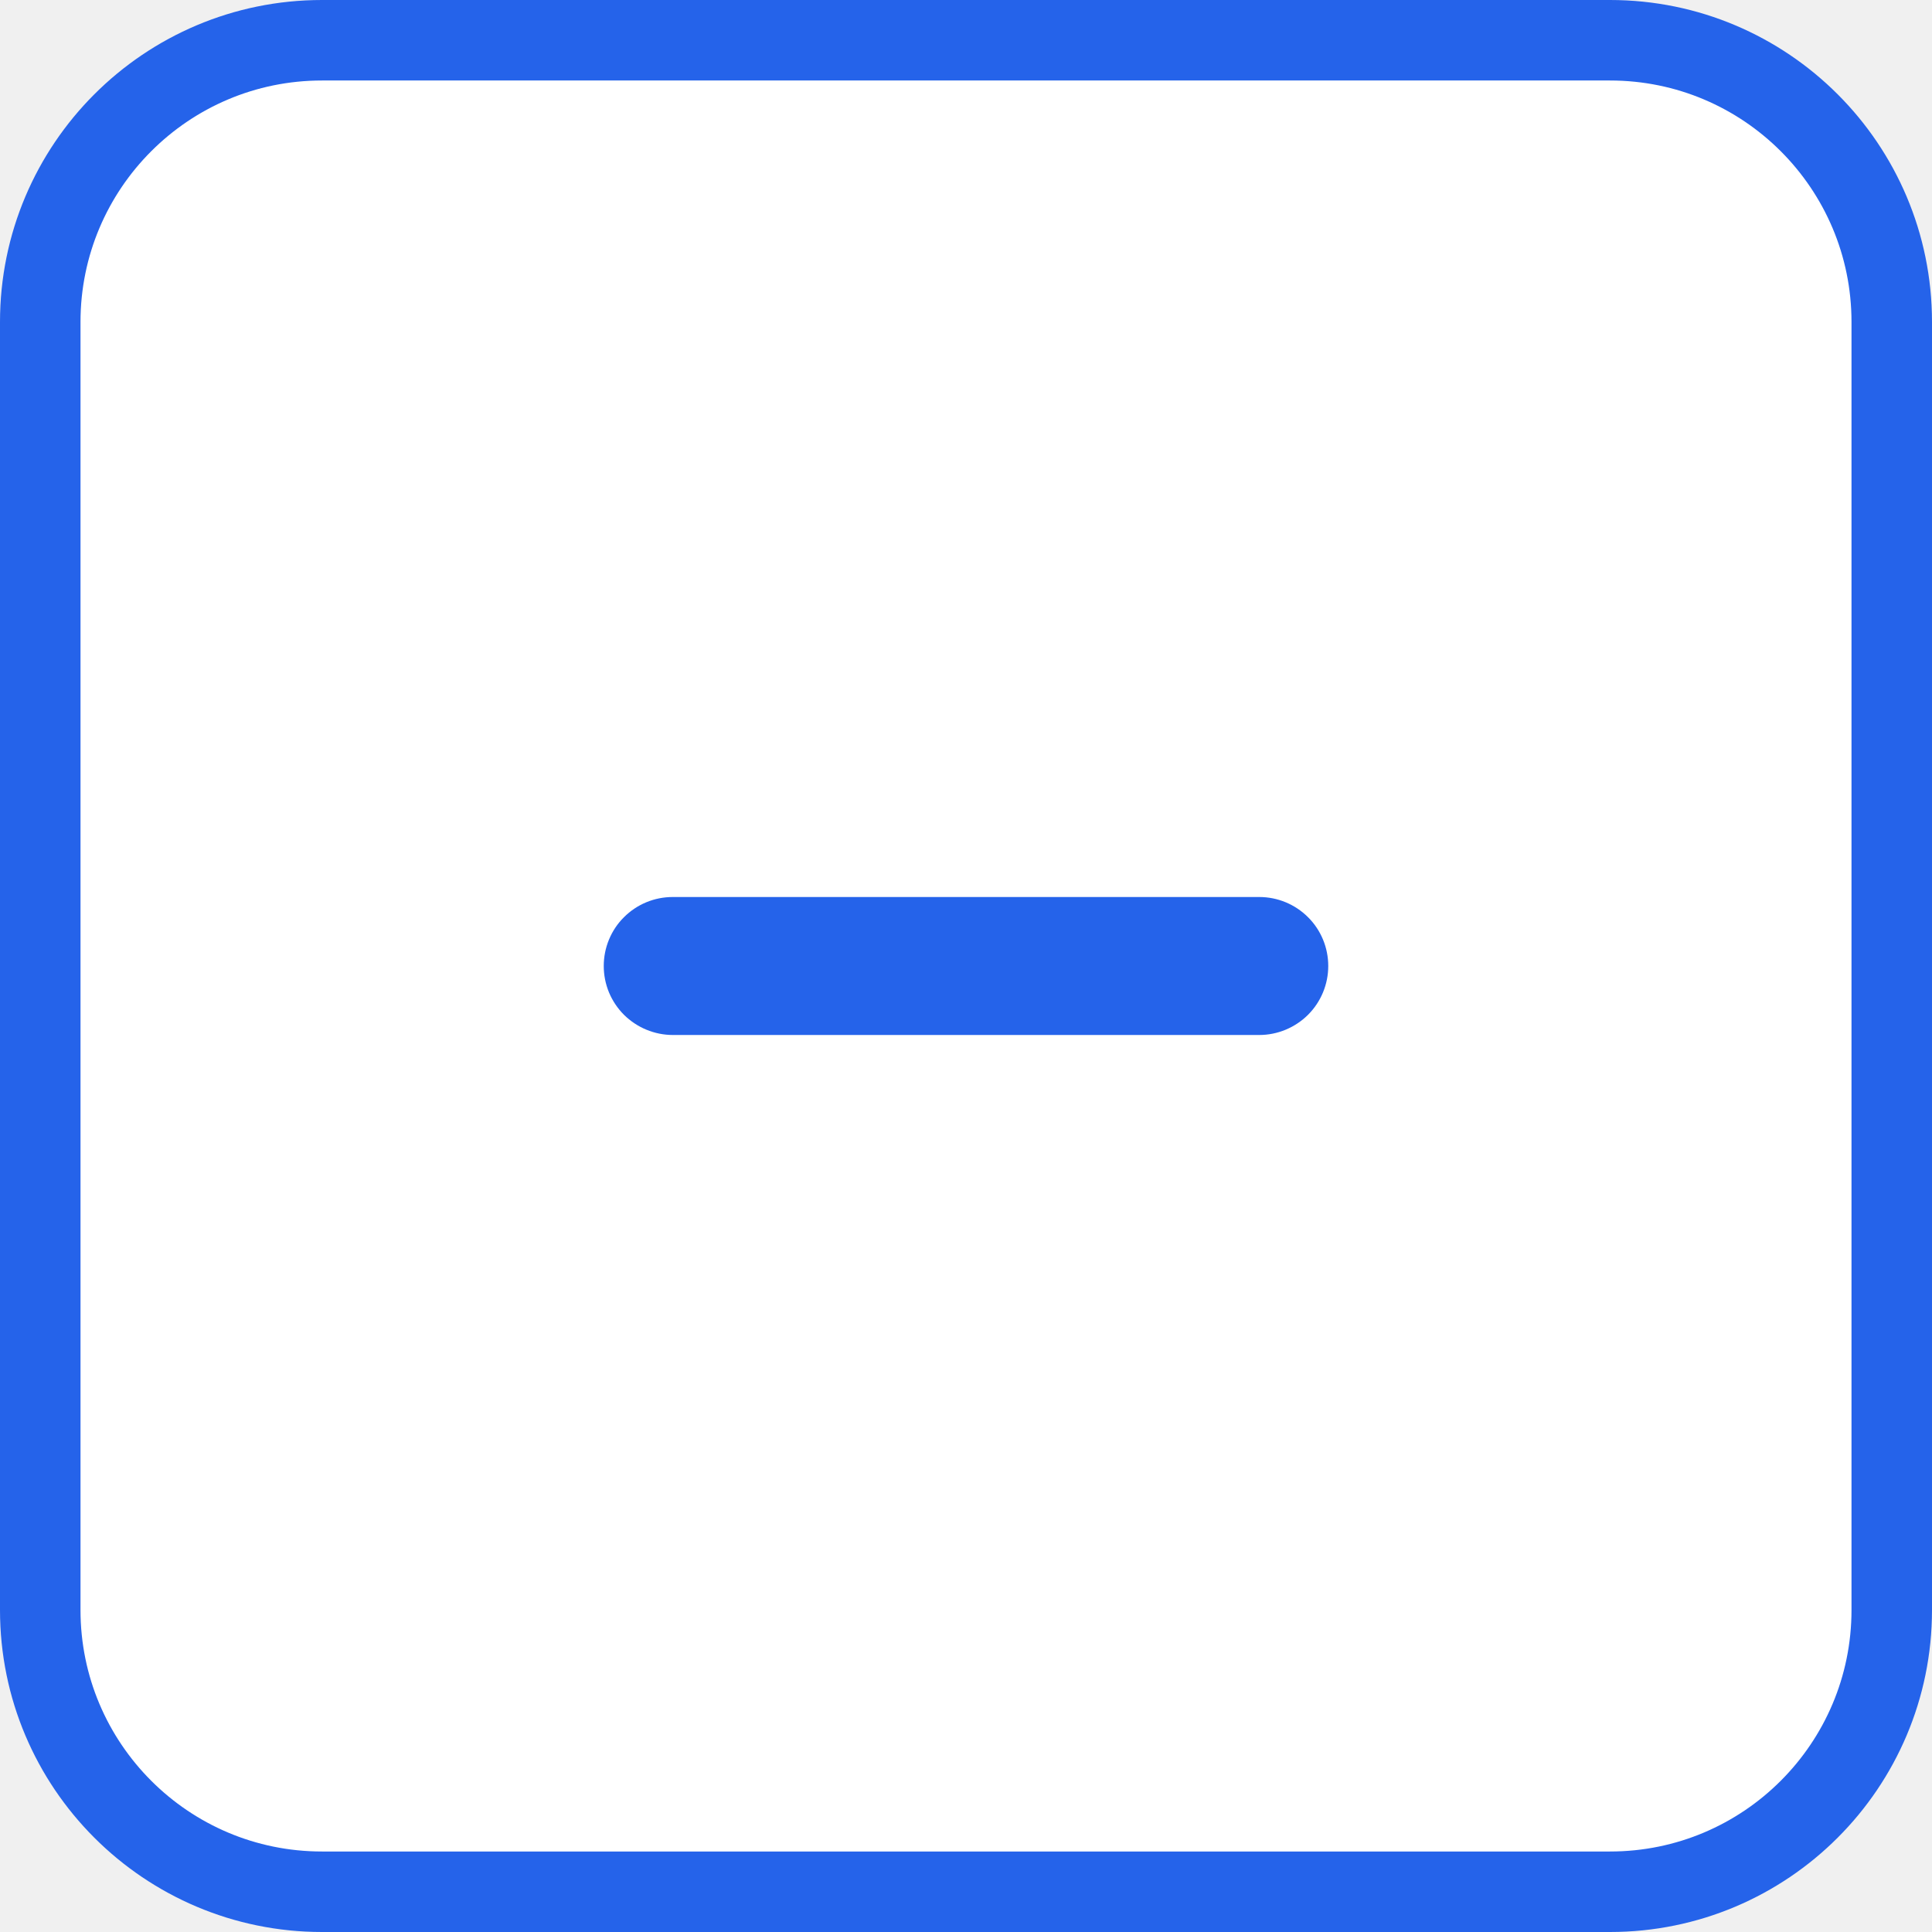
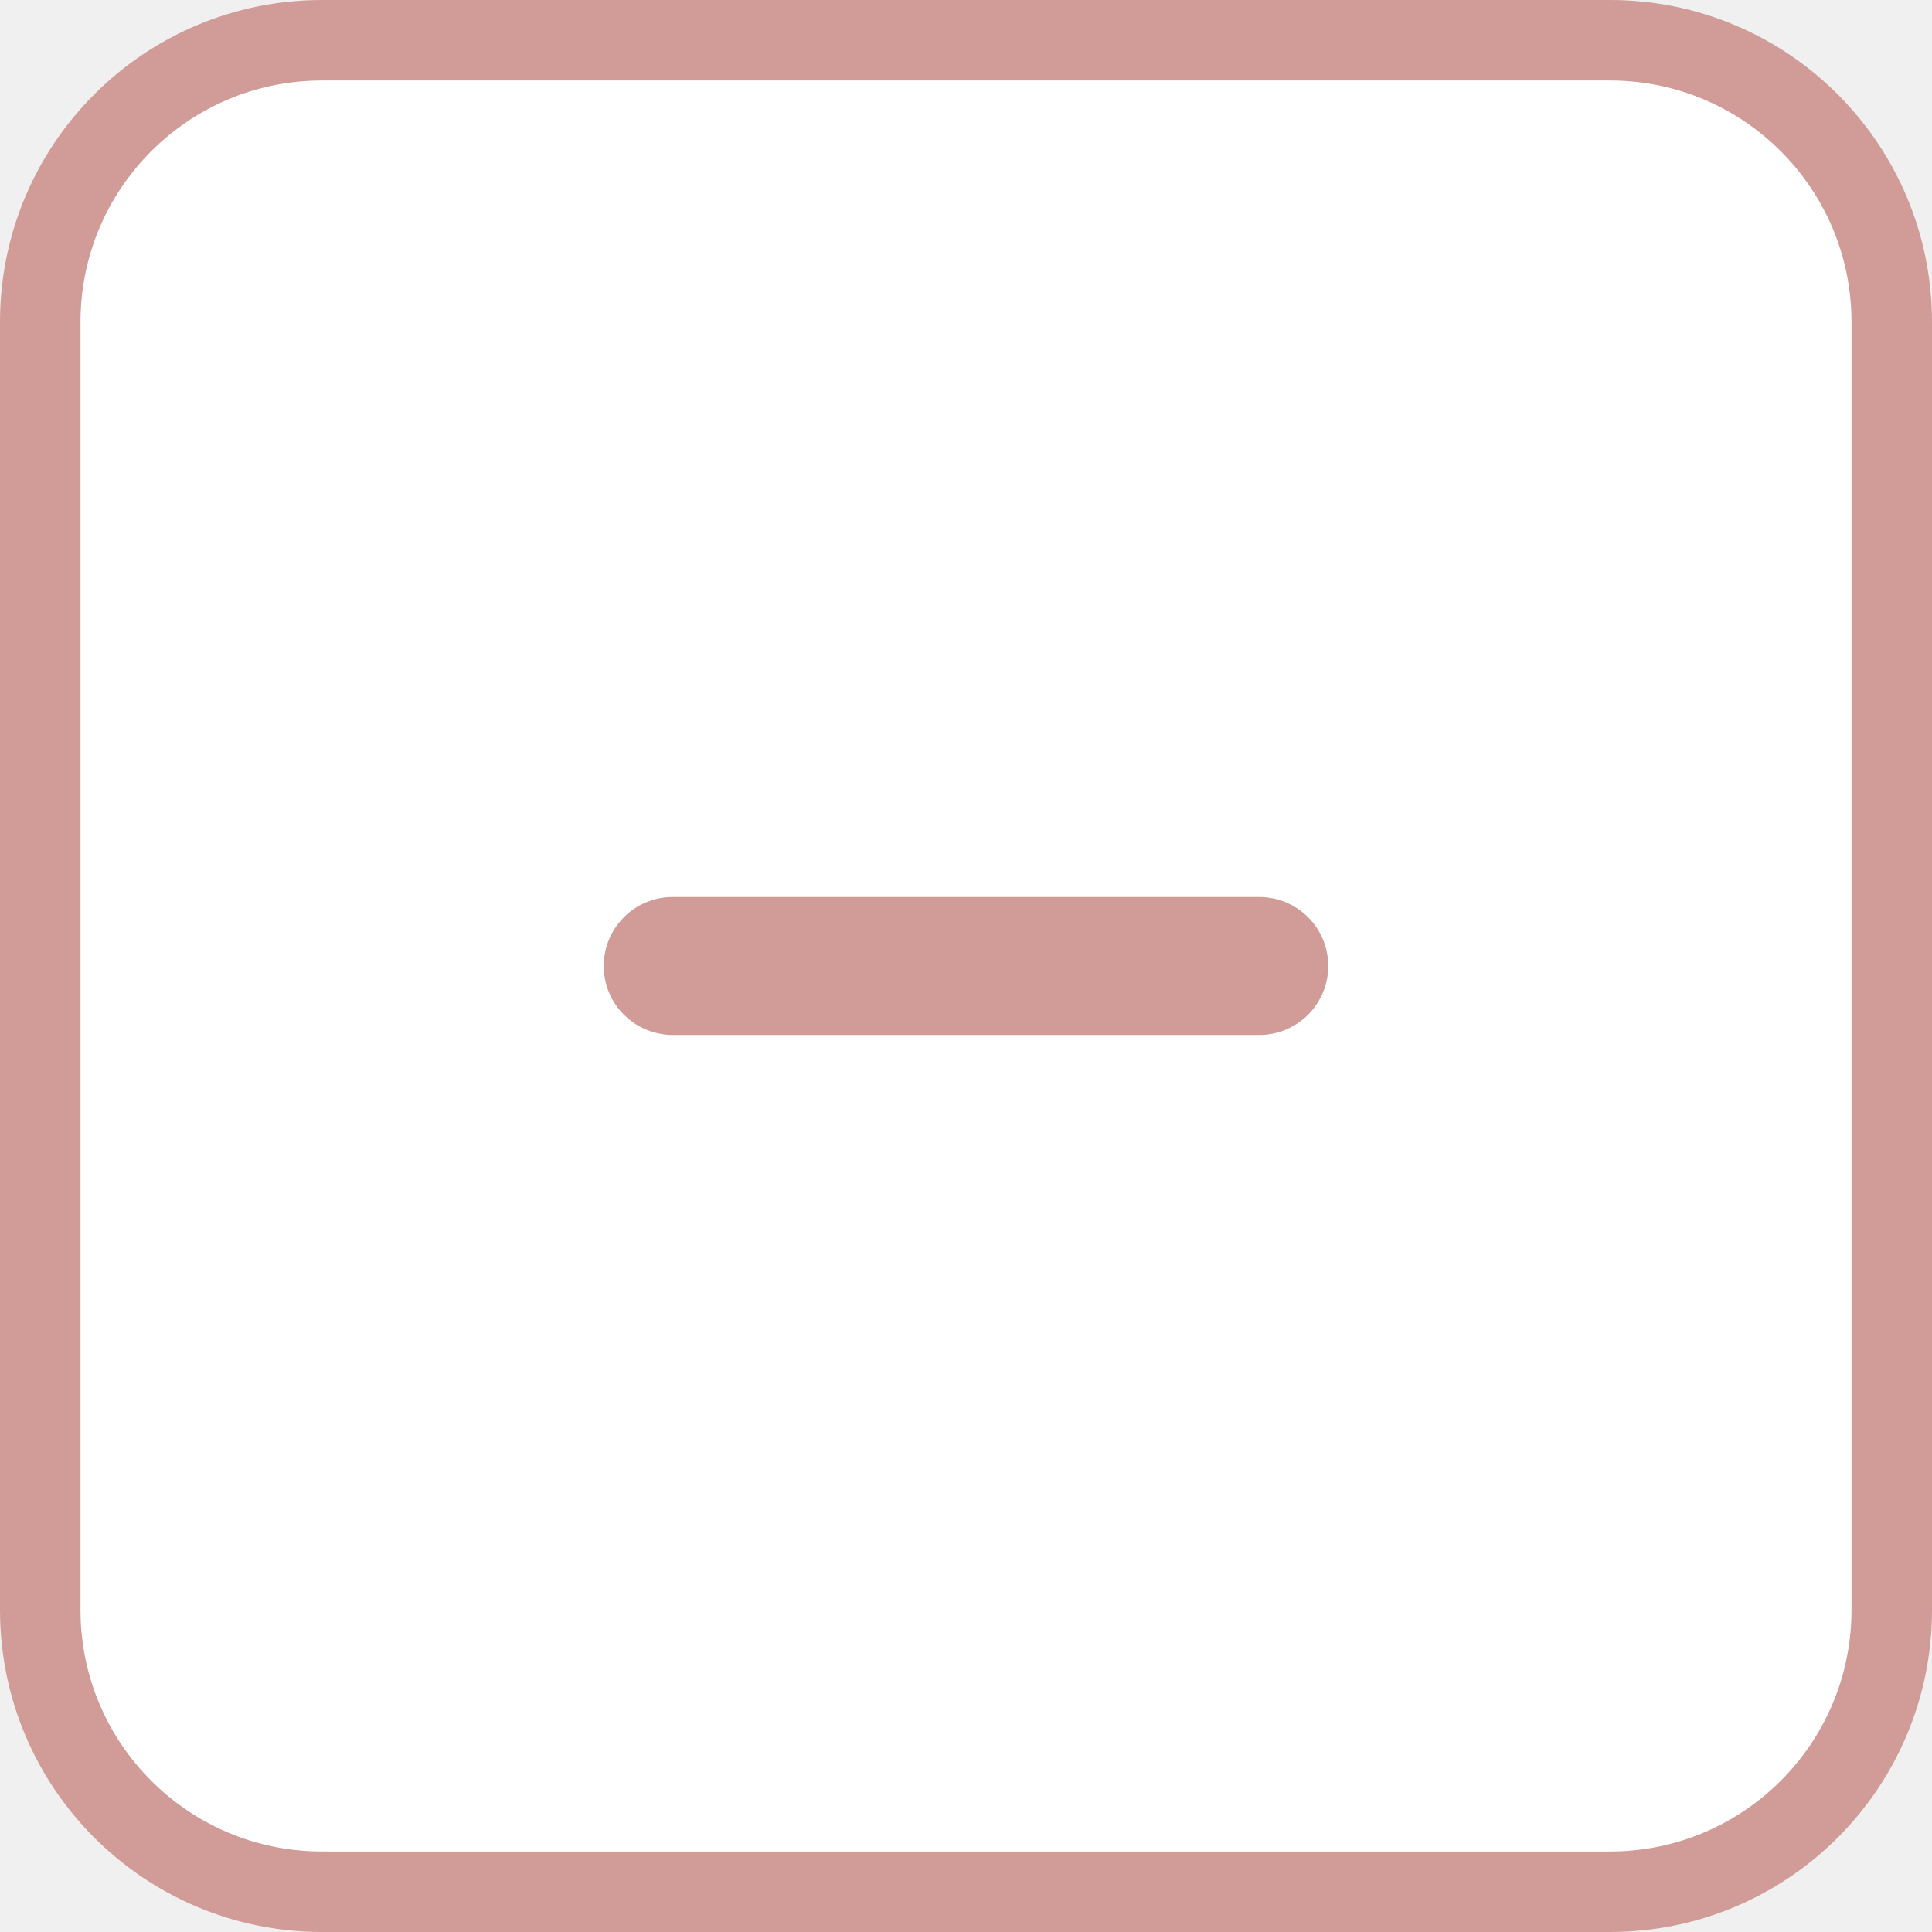
<svg xmlns="http://www.w3.org/2000/svg" width="24" height="24" viewBox="0 0 24 24" fill="none">
-   <rect x="0.5" y="0.5" width="23" height="23" rx="3.5" fill="white" stroke="#2563EA" />
-   <path d="M16.5 12C16.5 12.227 16.41 12.445 16.249 12.606C16.088 12.766 15.87 12.857 15.643 12.857H8.357C8.244 12.857 8.133 12.834 8.029 12.791C7.925 12.748 7.831 12.685 7.751 12.606C7.671 12.526 7.608 12.431 7.565 12.328C7.522 12.224 7.5 12.112 7.5 12C7.5 11.887 7.522 11.776 7.565 11.672C7.608 11.568 7.671 11.473 7.751 11.394C7.831 11.314 7.925 11.251 8.029 11.208C8.133 11.165 8.244 11.143 8.357 11.143H15.643C15.87 11.143 16.088 11.233 16.249 11.394C16.41 11.554 16.5 11.772 16.5 12Z" fill="#2563EA" />
+   <rect x="0.5" y="0.5" width="23" height="23" rx="3.5" fill="white" stroke="#D19C97" />
+   <path d="M16.5 12C16.5 12.227 16.41 12.445 16.249 12.606C16.088 12.766 15.87 12.857 15.643 12.857H8.357C8.244 12.857 8.133 12.834 8.029 12.791C7.925 12.748 7.831 12.685 7.751 12.606C7.671 12.526 7.608 12.431 7.565 12.328C7.522 12.224 7.5 12.112 7.5 12C7.5 11.887 7.522 11.776 7.565 11.672C7.608 11.568 7.671 11.473 7.751 11.394C7.831 11.314 7.925 11.251 8.029 11.208C8.133 11.165 8.244 11.143 8.357 11.143H15.643C15.87 11.143 16.088 11.233 16.249 11.394C16.41 11.554 16.5 11.772 16.5 12Z" fill="#D19C97" />
</svg>
